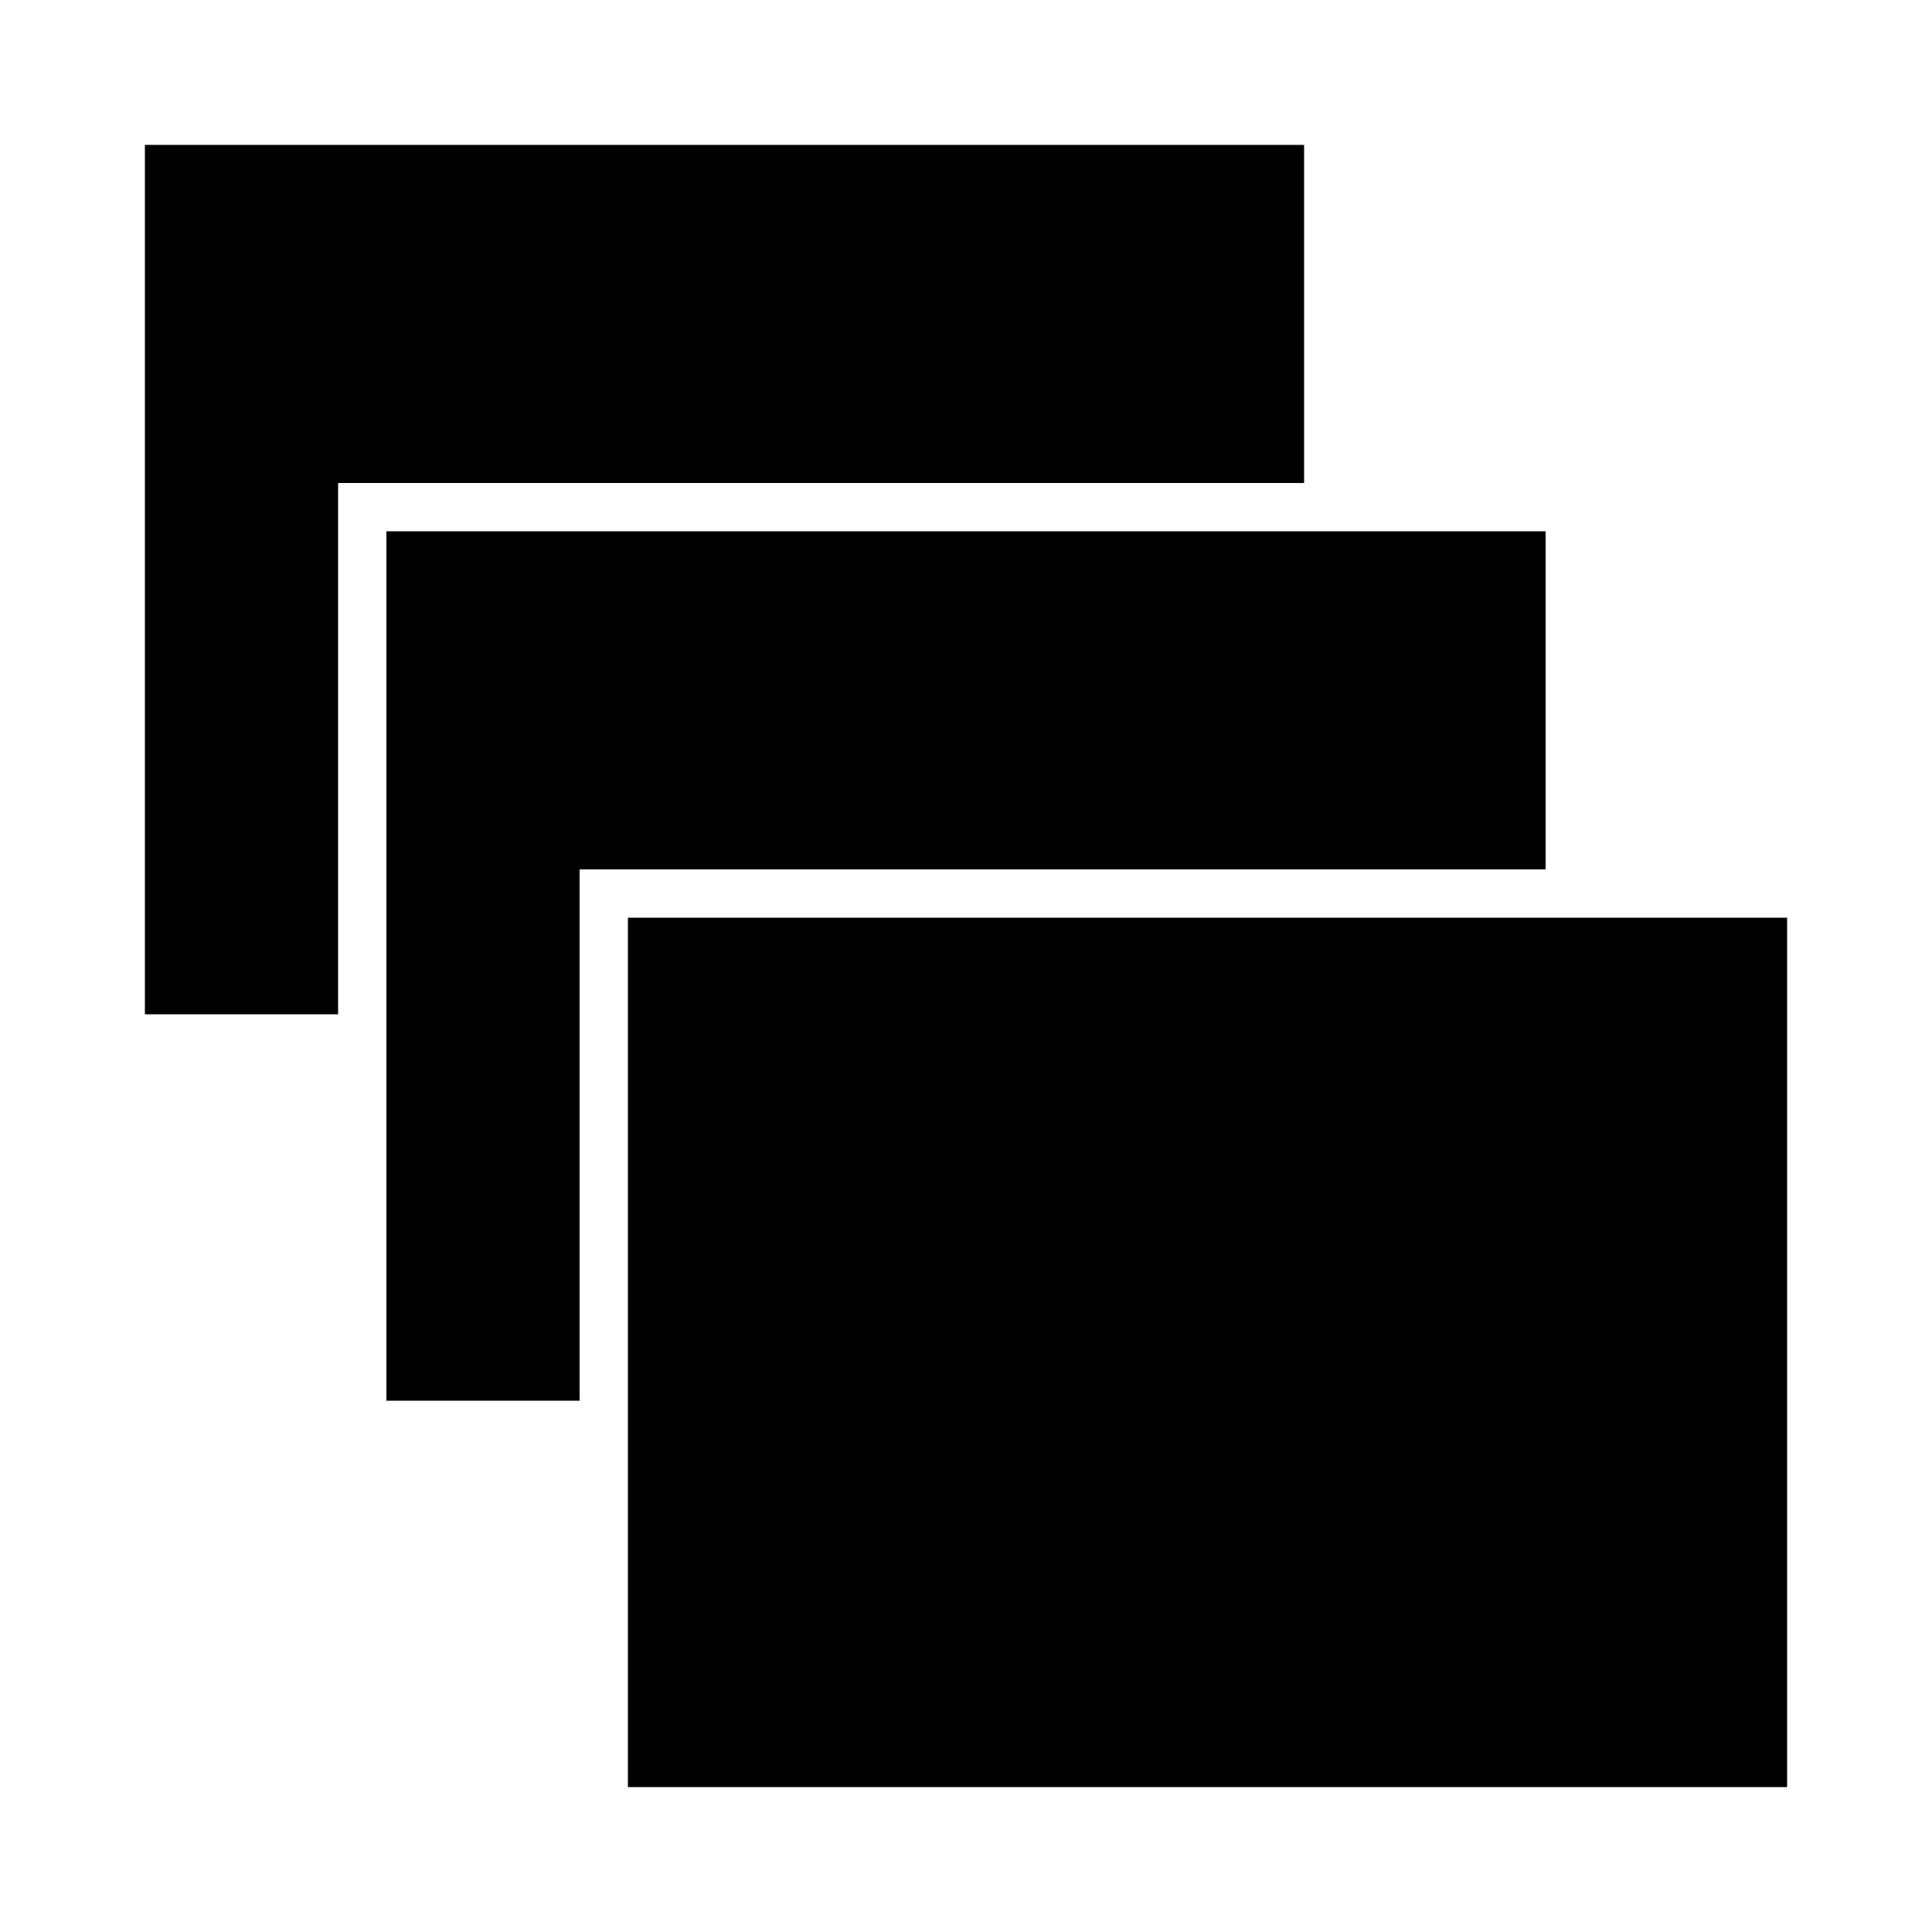
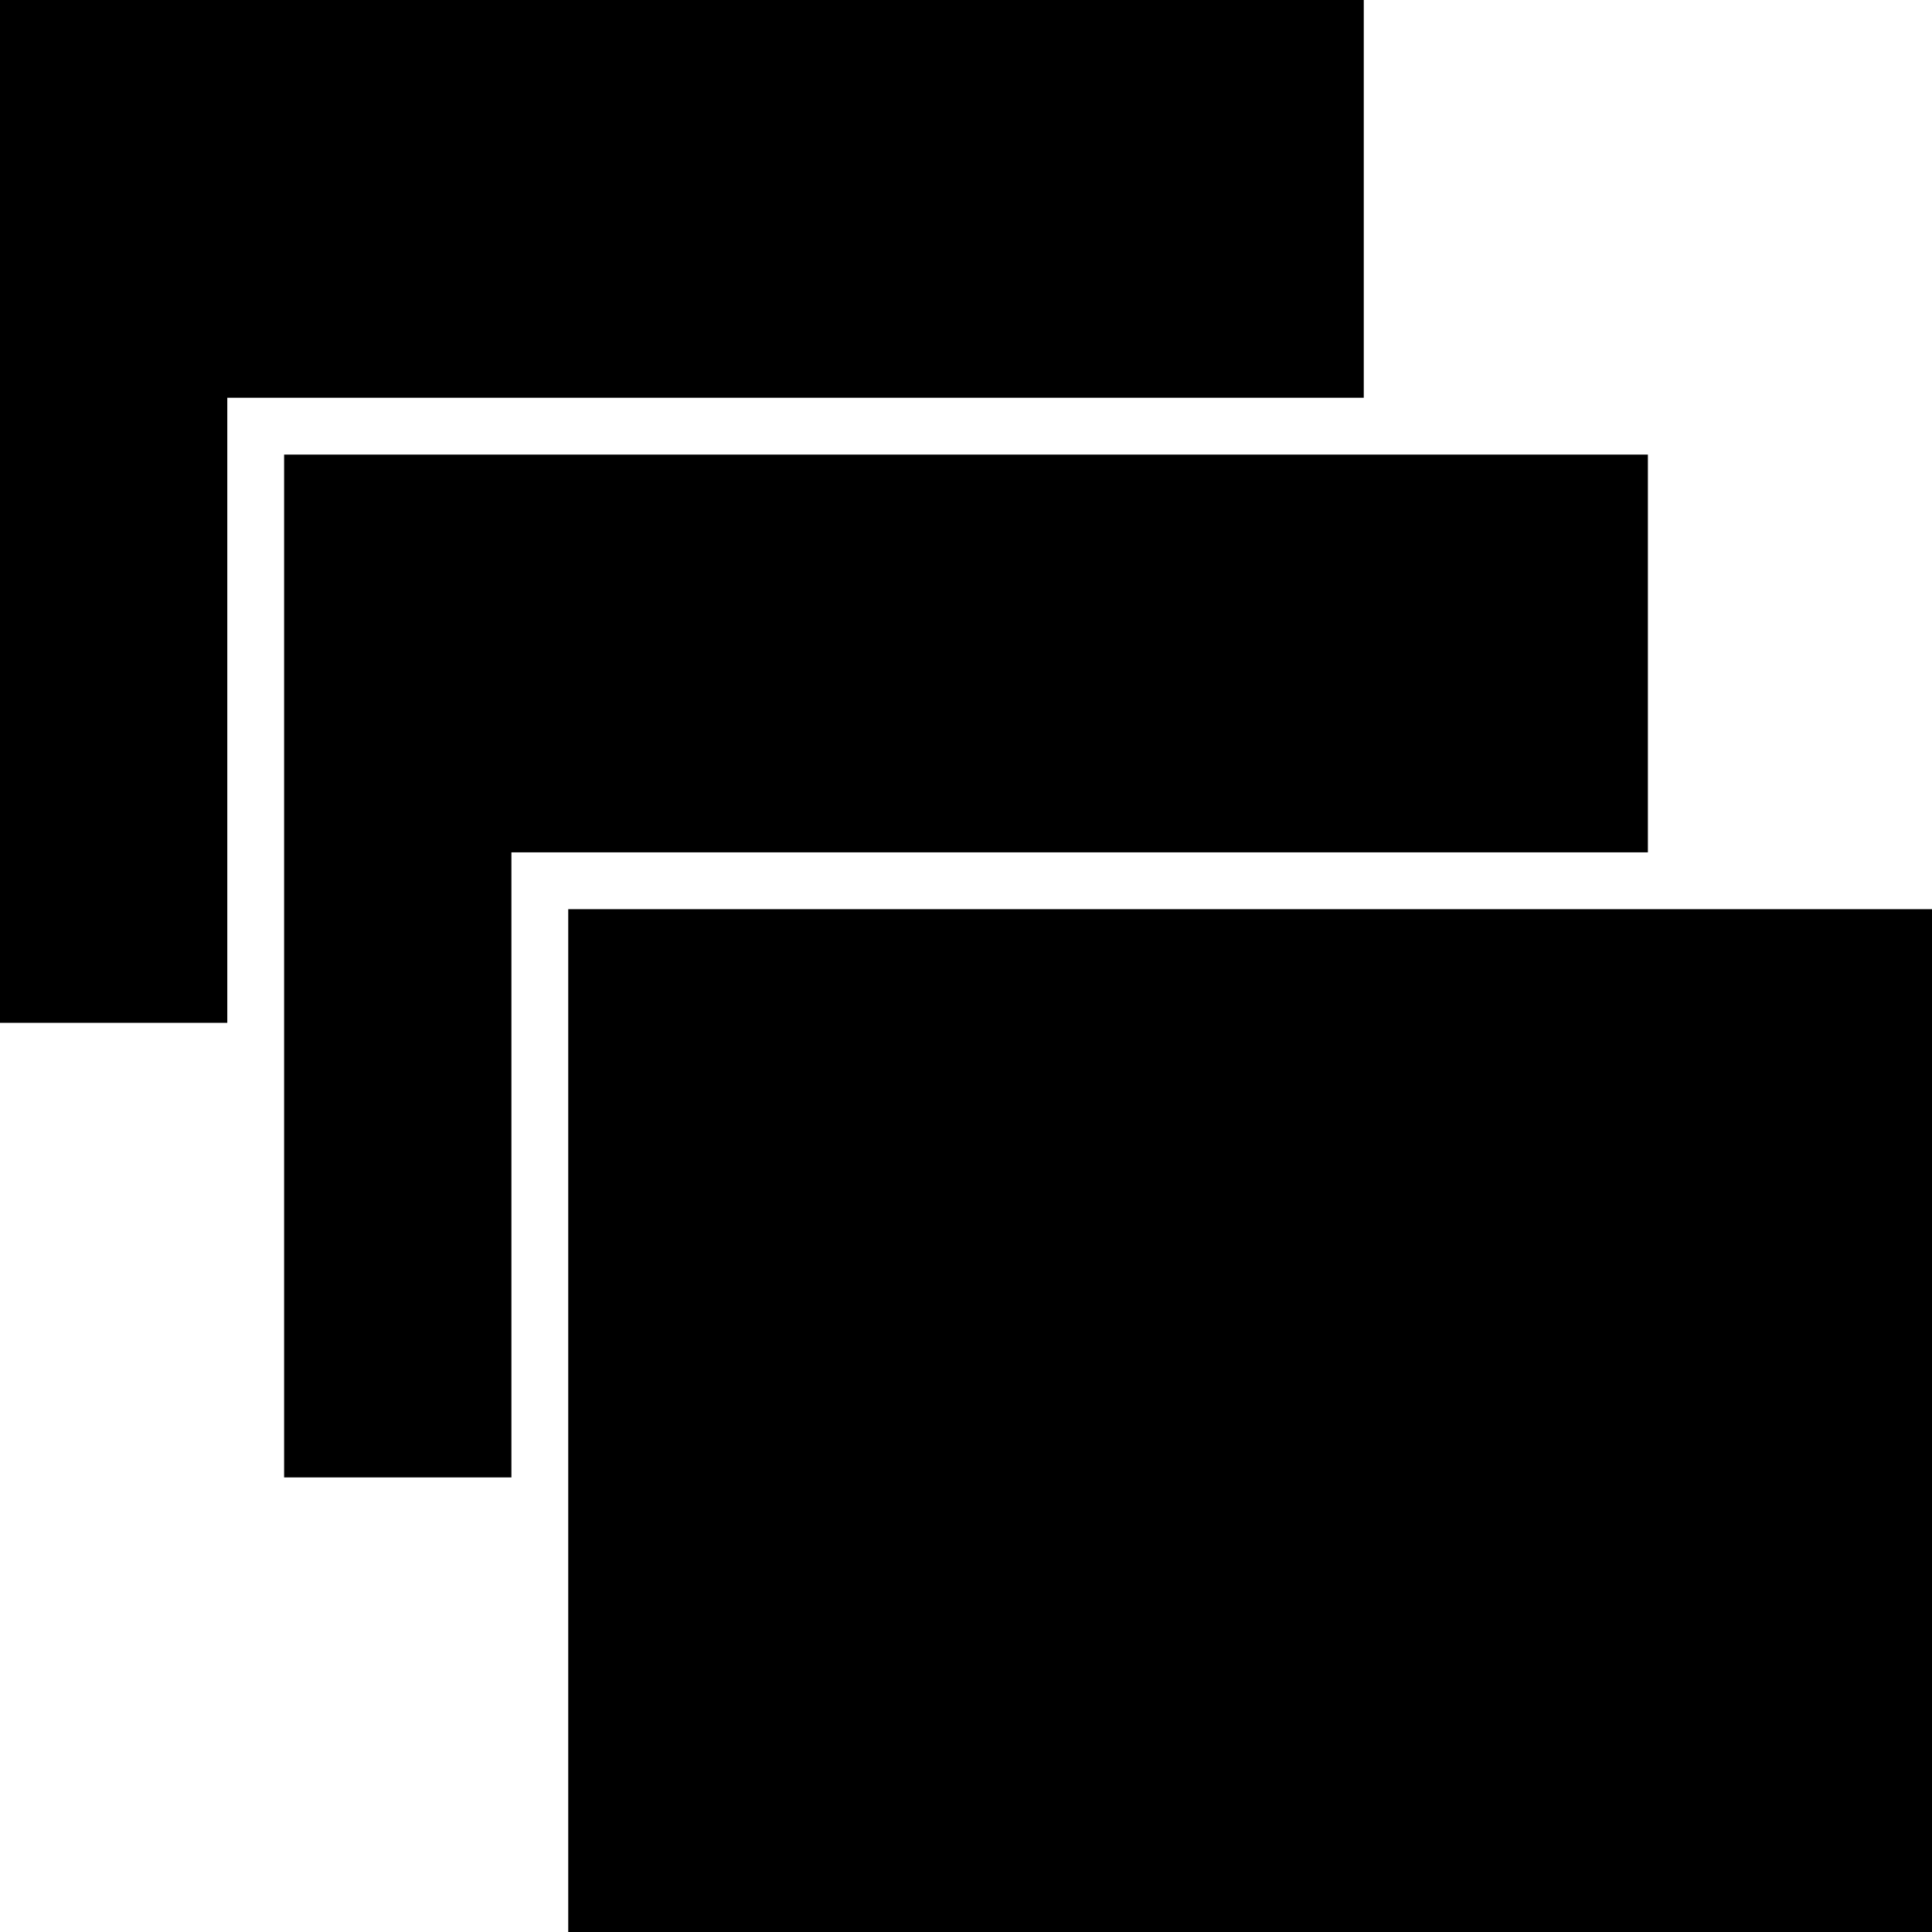
- <svg xmlns="http://www.w3.org/2000/svg" xmlns:xlink="http://www.w3.org/1999/xlink" version="1.1" id="Ebene_1" x="0px" y="0px" width="20px" height="20px" viewBox="0 0 20 20" enable-background="new 0 0 20 20" xml:space="preserve">
-   <defs id="defs855" />
-   <g id="g850">
-     <g id="g848">
-       <g id="g826">
-         <defs id="defs819">
-           <rect id="SVGID_1_" width="20" height="20" />
-         </defs>
-         <clipPath id="SVGID_2_">
-           <use xlink:href="#SVGID_1_" overflow="visible" id="use821" />
-         </clipPath>
-         <rect x="6.5" y="9.5" clip-path="url(#SVGID_2_)" fill="#9A9999" width="12" height="9" id="rect824" style="fill:#000000;fill-opacity:1" />
-       </g>
-       <g id="g836" style="fill:#000000;fill-opacity:1">
-         <defs id="defs829">
-           <rect id="SVGID_3_" width="20" height="20" />
-         </defs>
-         <clipPath id="SVGID_4_">
-           <use xlink:href="#SVGID_3_" overflow="visible" id="use831" />
-         </clipPath>
-         <polygon clip-path="url(#SVGID_4_)" fill="#9A9999" points="6,9 6,14.5 4,14.5 4,5.5 16,5.5 16,9    " id="polygon834" style="fill:#000000;fill-opacity:1" />
-       </g>
-       <g id="g846" style="fill:#000000;fill-opacity:1">
-         <defs id="defs839">
-           <rect id="SVGID_5_" width="20" height="20" />
-         </defs>
-         <clipPath id="SVGID_6_">
-           <use xlink:href="#SVGID_5_" overflow="visible" id="use841" />
-         </clipPath>
-         <polygon clip-path="url(#SVGID_6_)" fill="#9A9999" points="3.5,5 3.5,10.5 1.5,10.5 1.5,1.5 13.5,1.5 13.5,5    " id="polygon844" style="fill:#000000;fill-opacity:1" />
-       </g>
-     </g>
+ <svg xmlns="http://www.w3.org/2000/svg" xmlns:xlink="http://www.w3.org/1999/xlink" width="16" height="16" enable-background="new 0 0 20 20" version="1.1" viewBox="0 0 16 16" xml:space="preserve">
+   <defs>
+     <rect id="g" width="20" height="20" />
+   </defs>
+   <clipPath id="h">
+     <use width="100%" height="100%" overflow="visible" xlink:href="#g" />
+   </clipPath>
+   <rect transform="matrix(.94118 0 0 .94118 -1.4118 -1.4118)" x="6.5" y="9.5" width="12" height="9" clip-path="url(#h)" />
+   <g transform="matrix(.94118 0 0 .94118 -1.4118 -1.4118)">
+     <defs>
+       <rect id="i" width="20" height="20" />
+     </defs>
+     <clipPath id="j">
+       <use width="100%" height="100%" overflow="visible" xlink:href="#i" />
+     </clipPath>
+     <polygon points="4 14.5 4 5.5 16 5.5 16 9 6 9 6 14.5" clip-path="url(#j)" />
+   </g>
+   <g transform="matrix(.94118 0 0 .94118 -1.4118 -1.4118)">
+     <defs>
+       <rect id="k" width="20" height="20" />
+     </defs>
+     <clipPath id="l">
+       <use width="100%" height="100%" overflow="visible" xlink:href="#k" />
+     </clipPath>
+     <polygon points="1.5 10.5 1.5 1.5 13.5 1.5 13.5 5 3.5 5 3.5 10.5" clip-path="url(#l)" />
  </g>
</svg>
